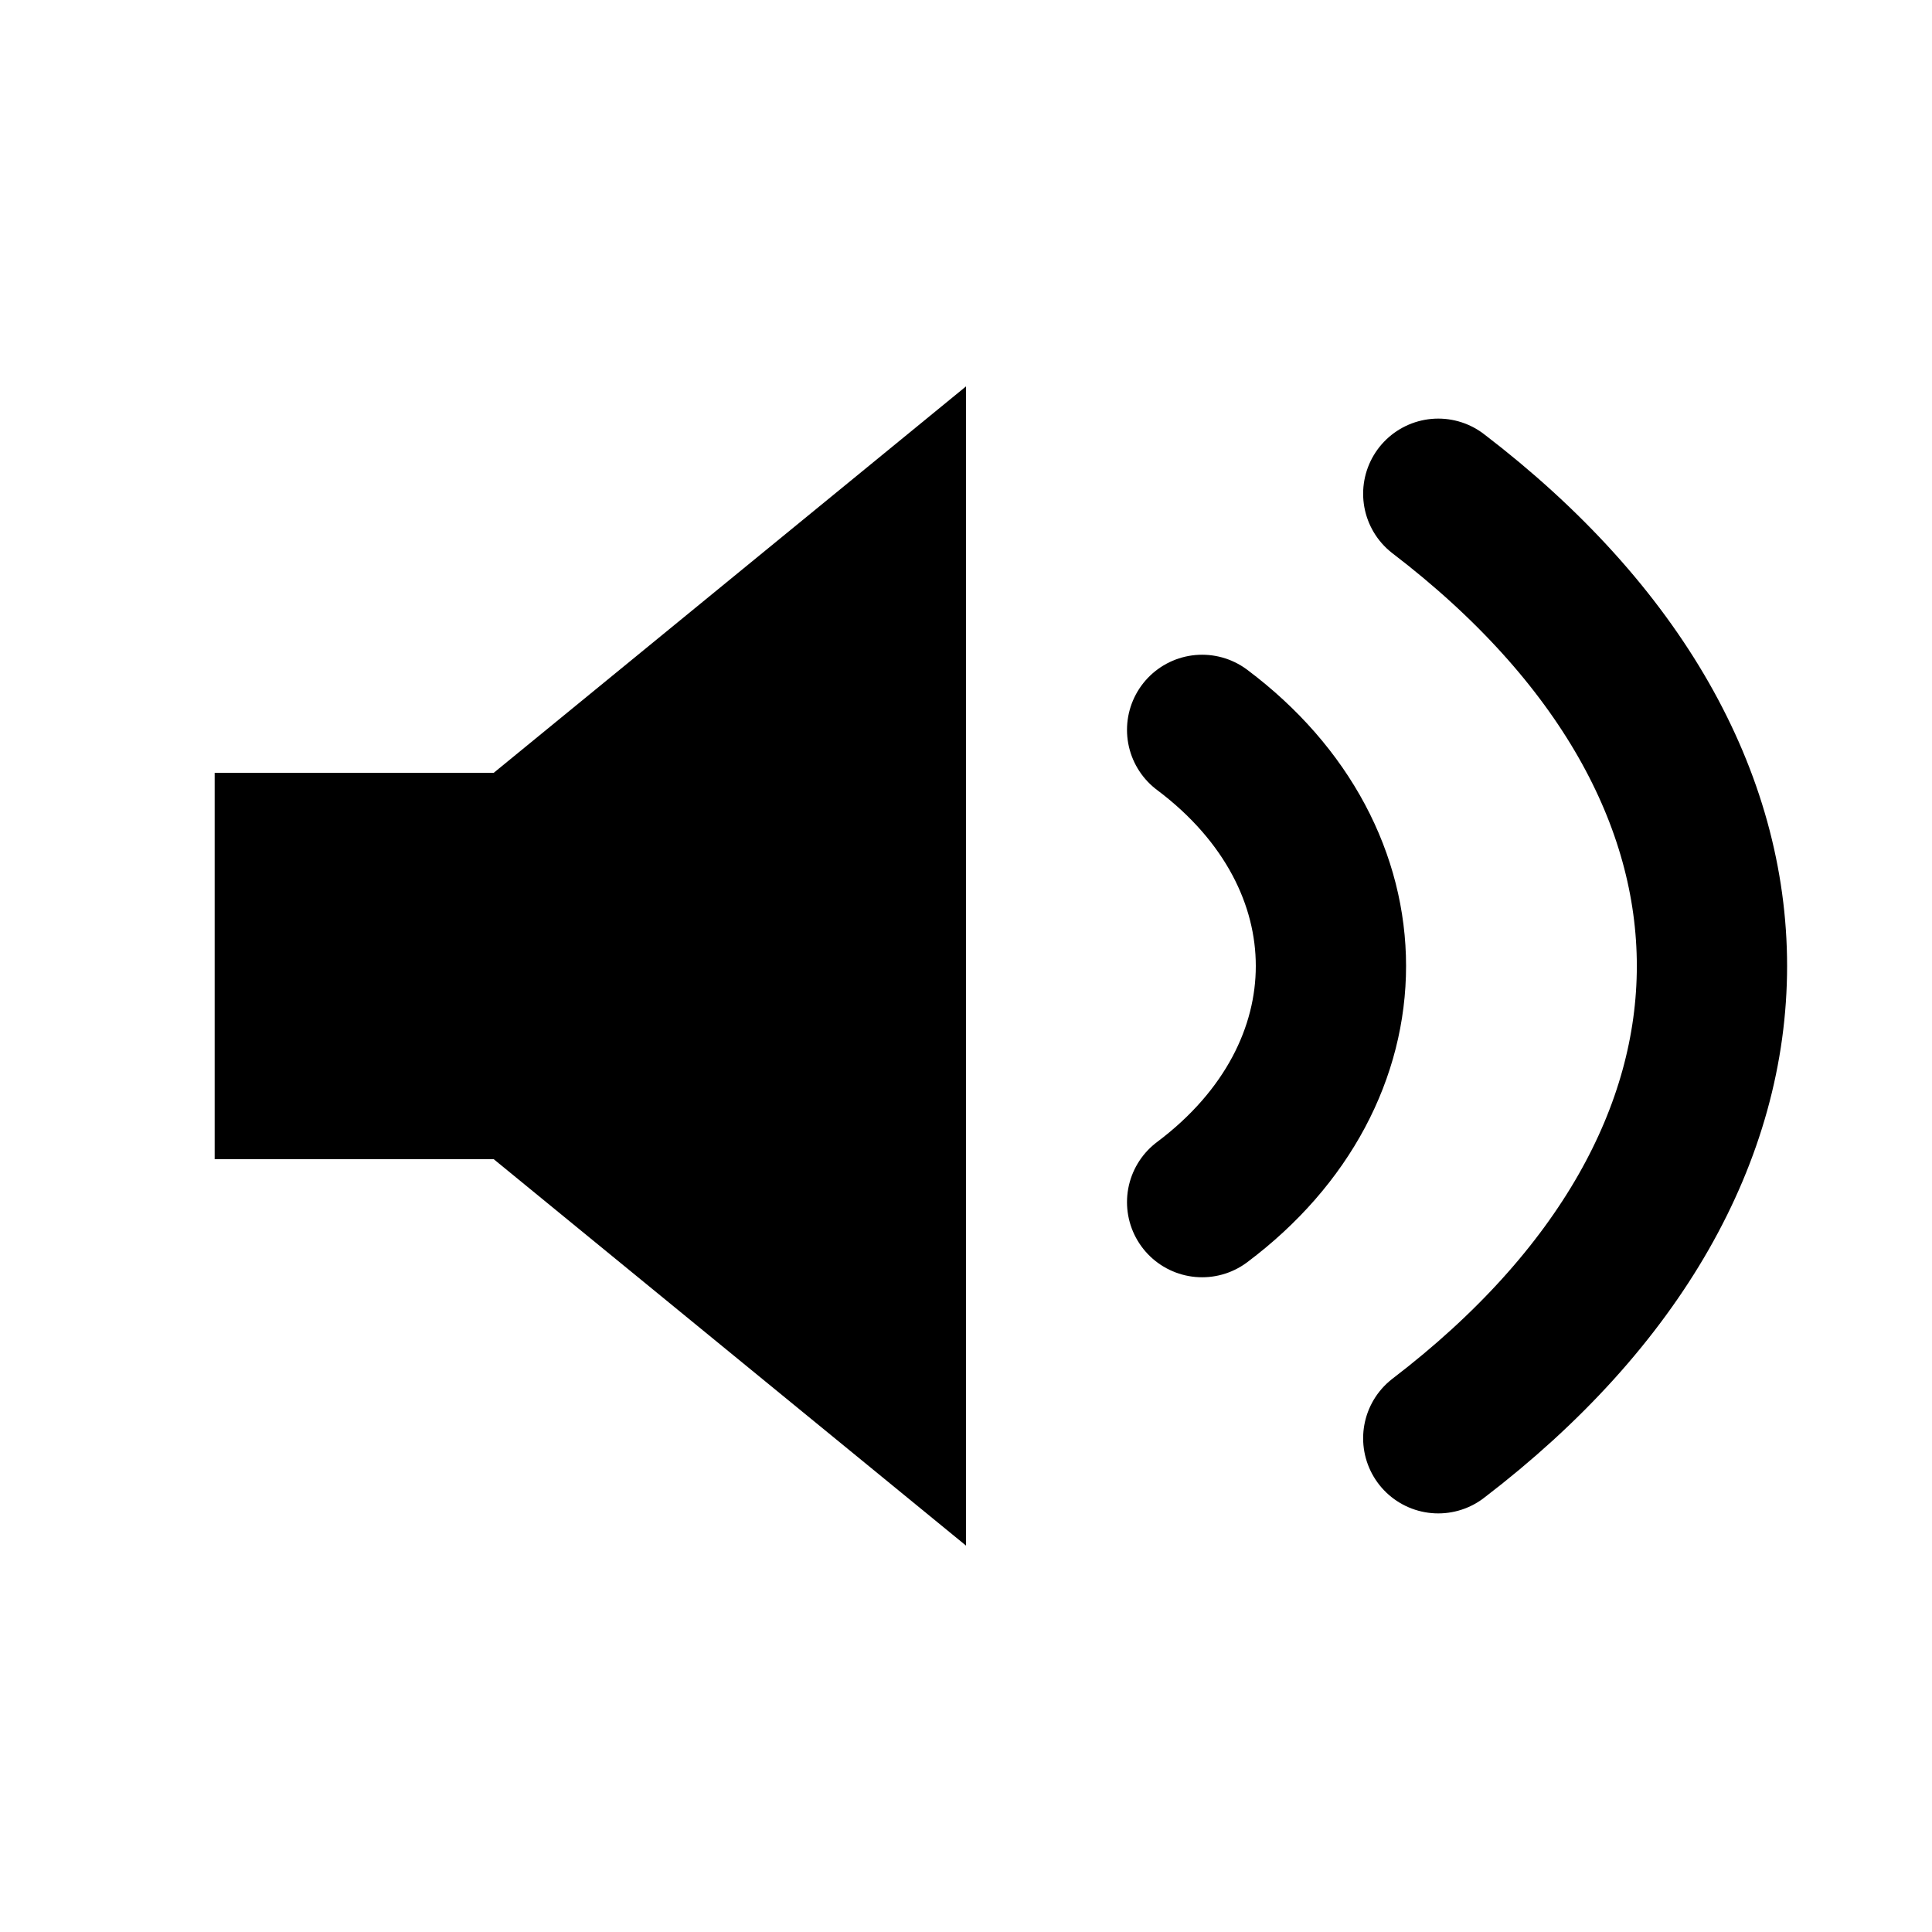
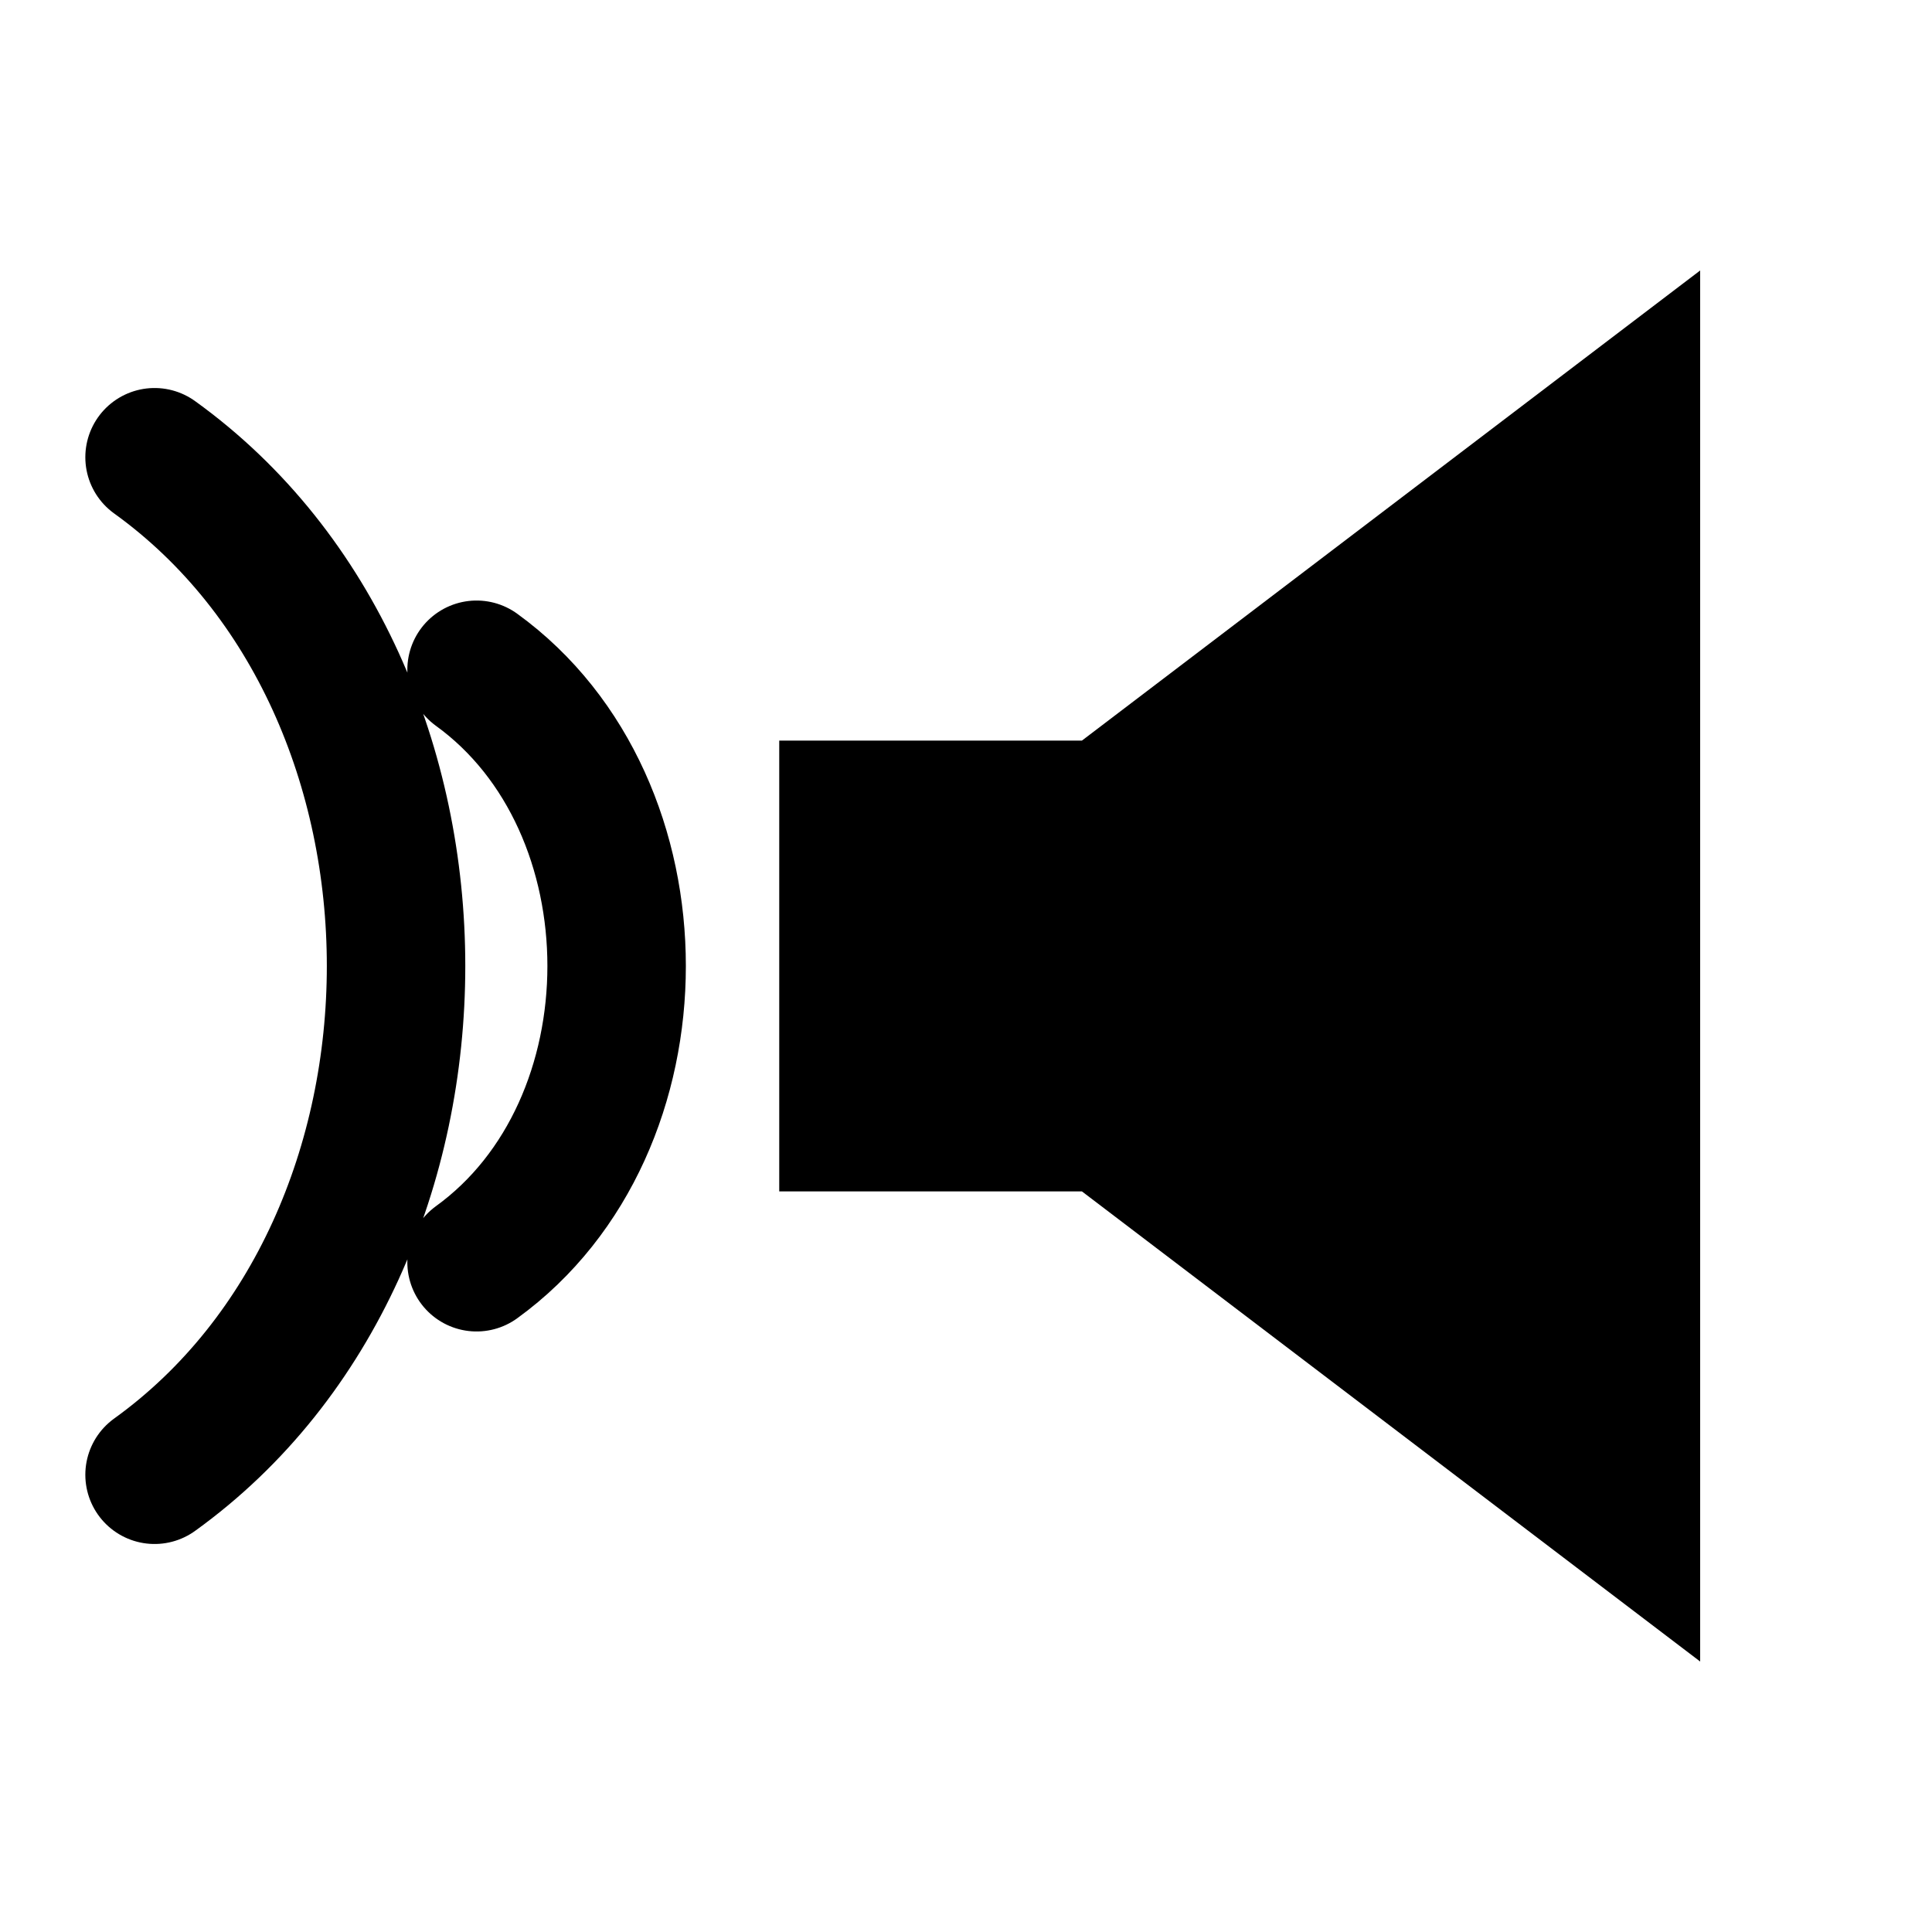
<svg xmlns="http://www.w3.org/2000/svg" width="90" height="90" viewBox="0 0 90 90">
-   <path d="M10 36h13l22-18v54L23 54H10z" fill="#000" />
-   <path d="M56 34c8 6 8 16 0 22M67 23c17 13 17 31 0 44" fill="none" stroke="#000" stroke-width="7" stroke-linecap="round" />
+   <path d="M7.2 21.3c15 10.8 15 36.6 0 47.4M22.2 31.2c8.7 6.3 8.7 21.3 0 27.6" fill="none" stroke="#000" stroke-width="6.45" stroke-linecap="round" />
+   <path d="M36.3 34.5h14.1L79.2 12.6v64.8L50.4 55.5H36.3z" fill="#000" />
</svg>
